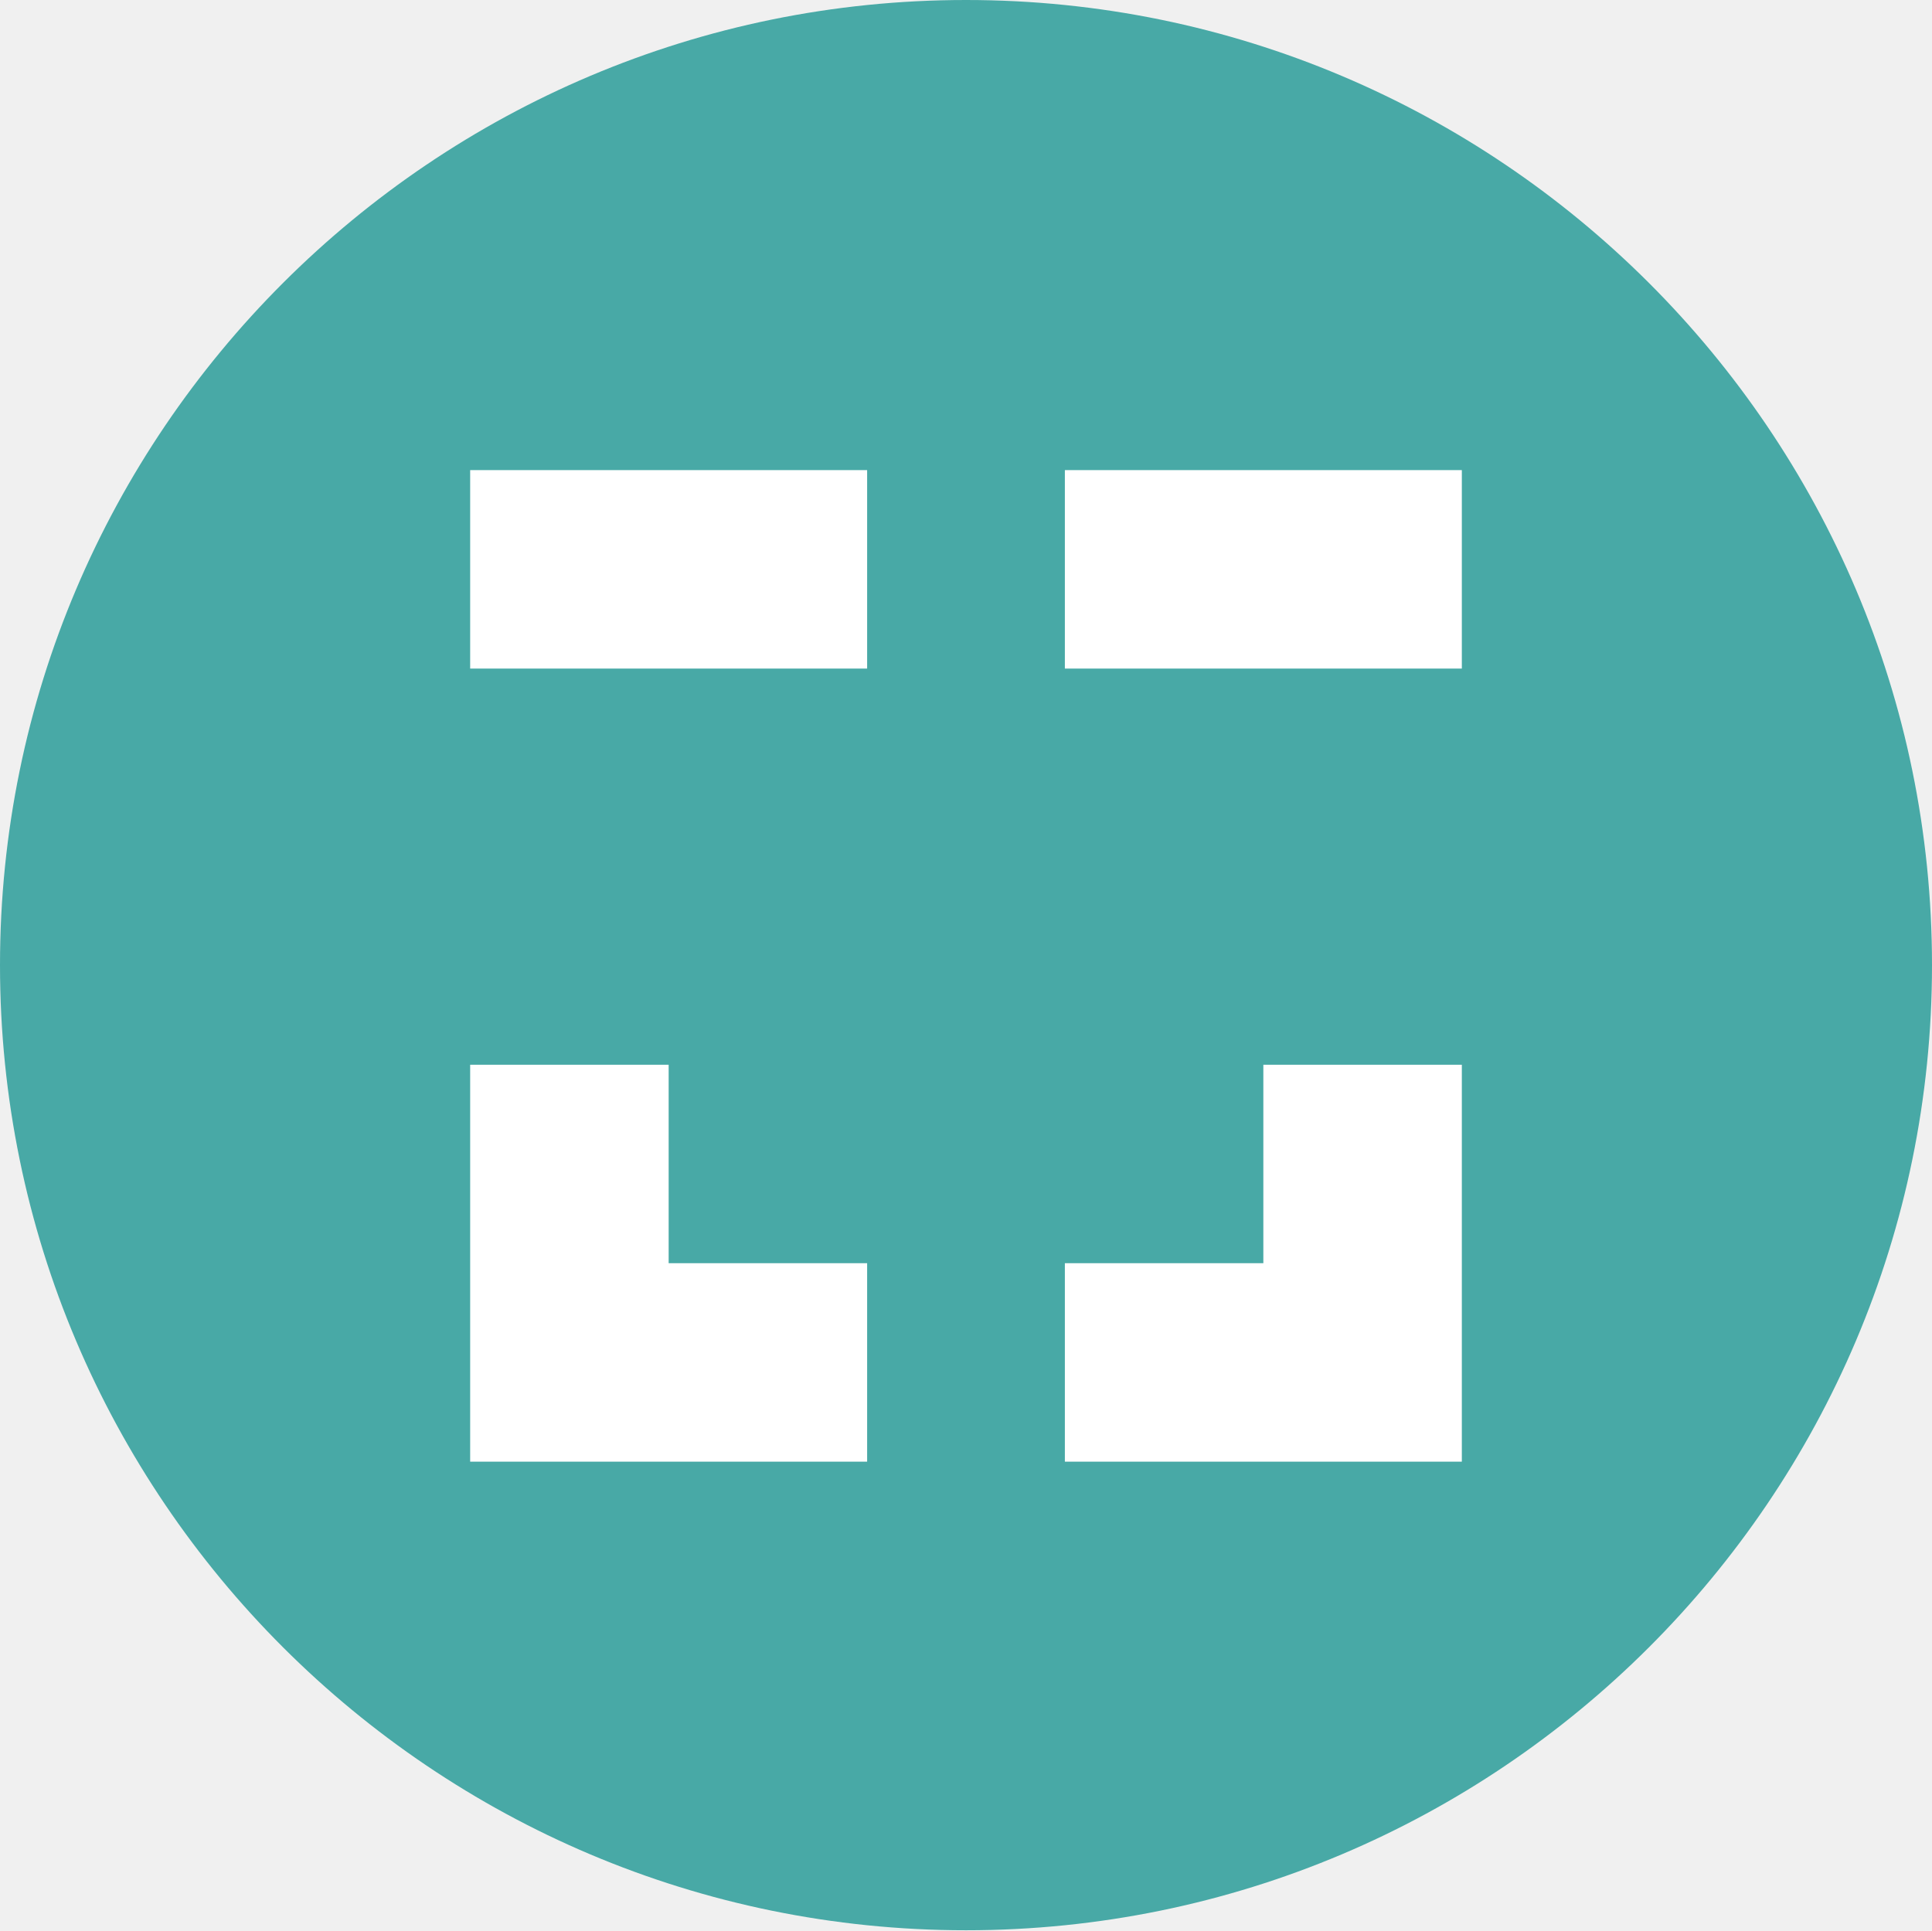
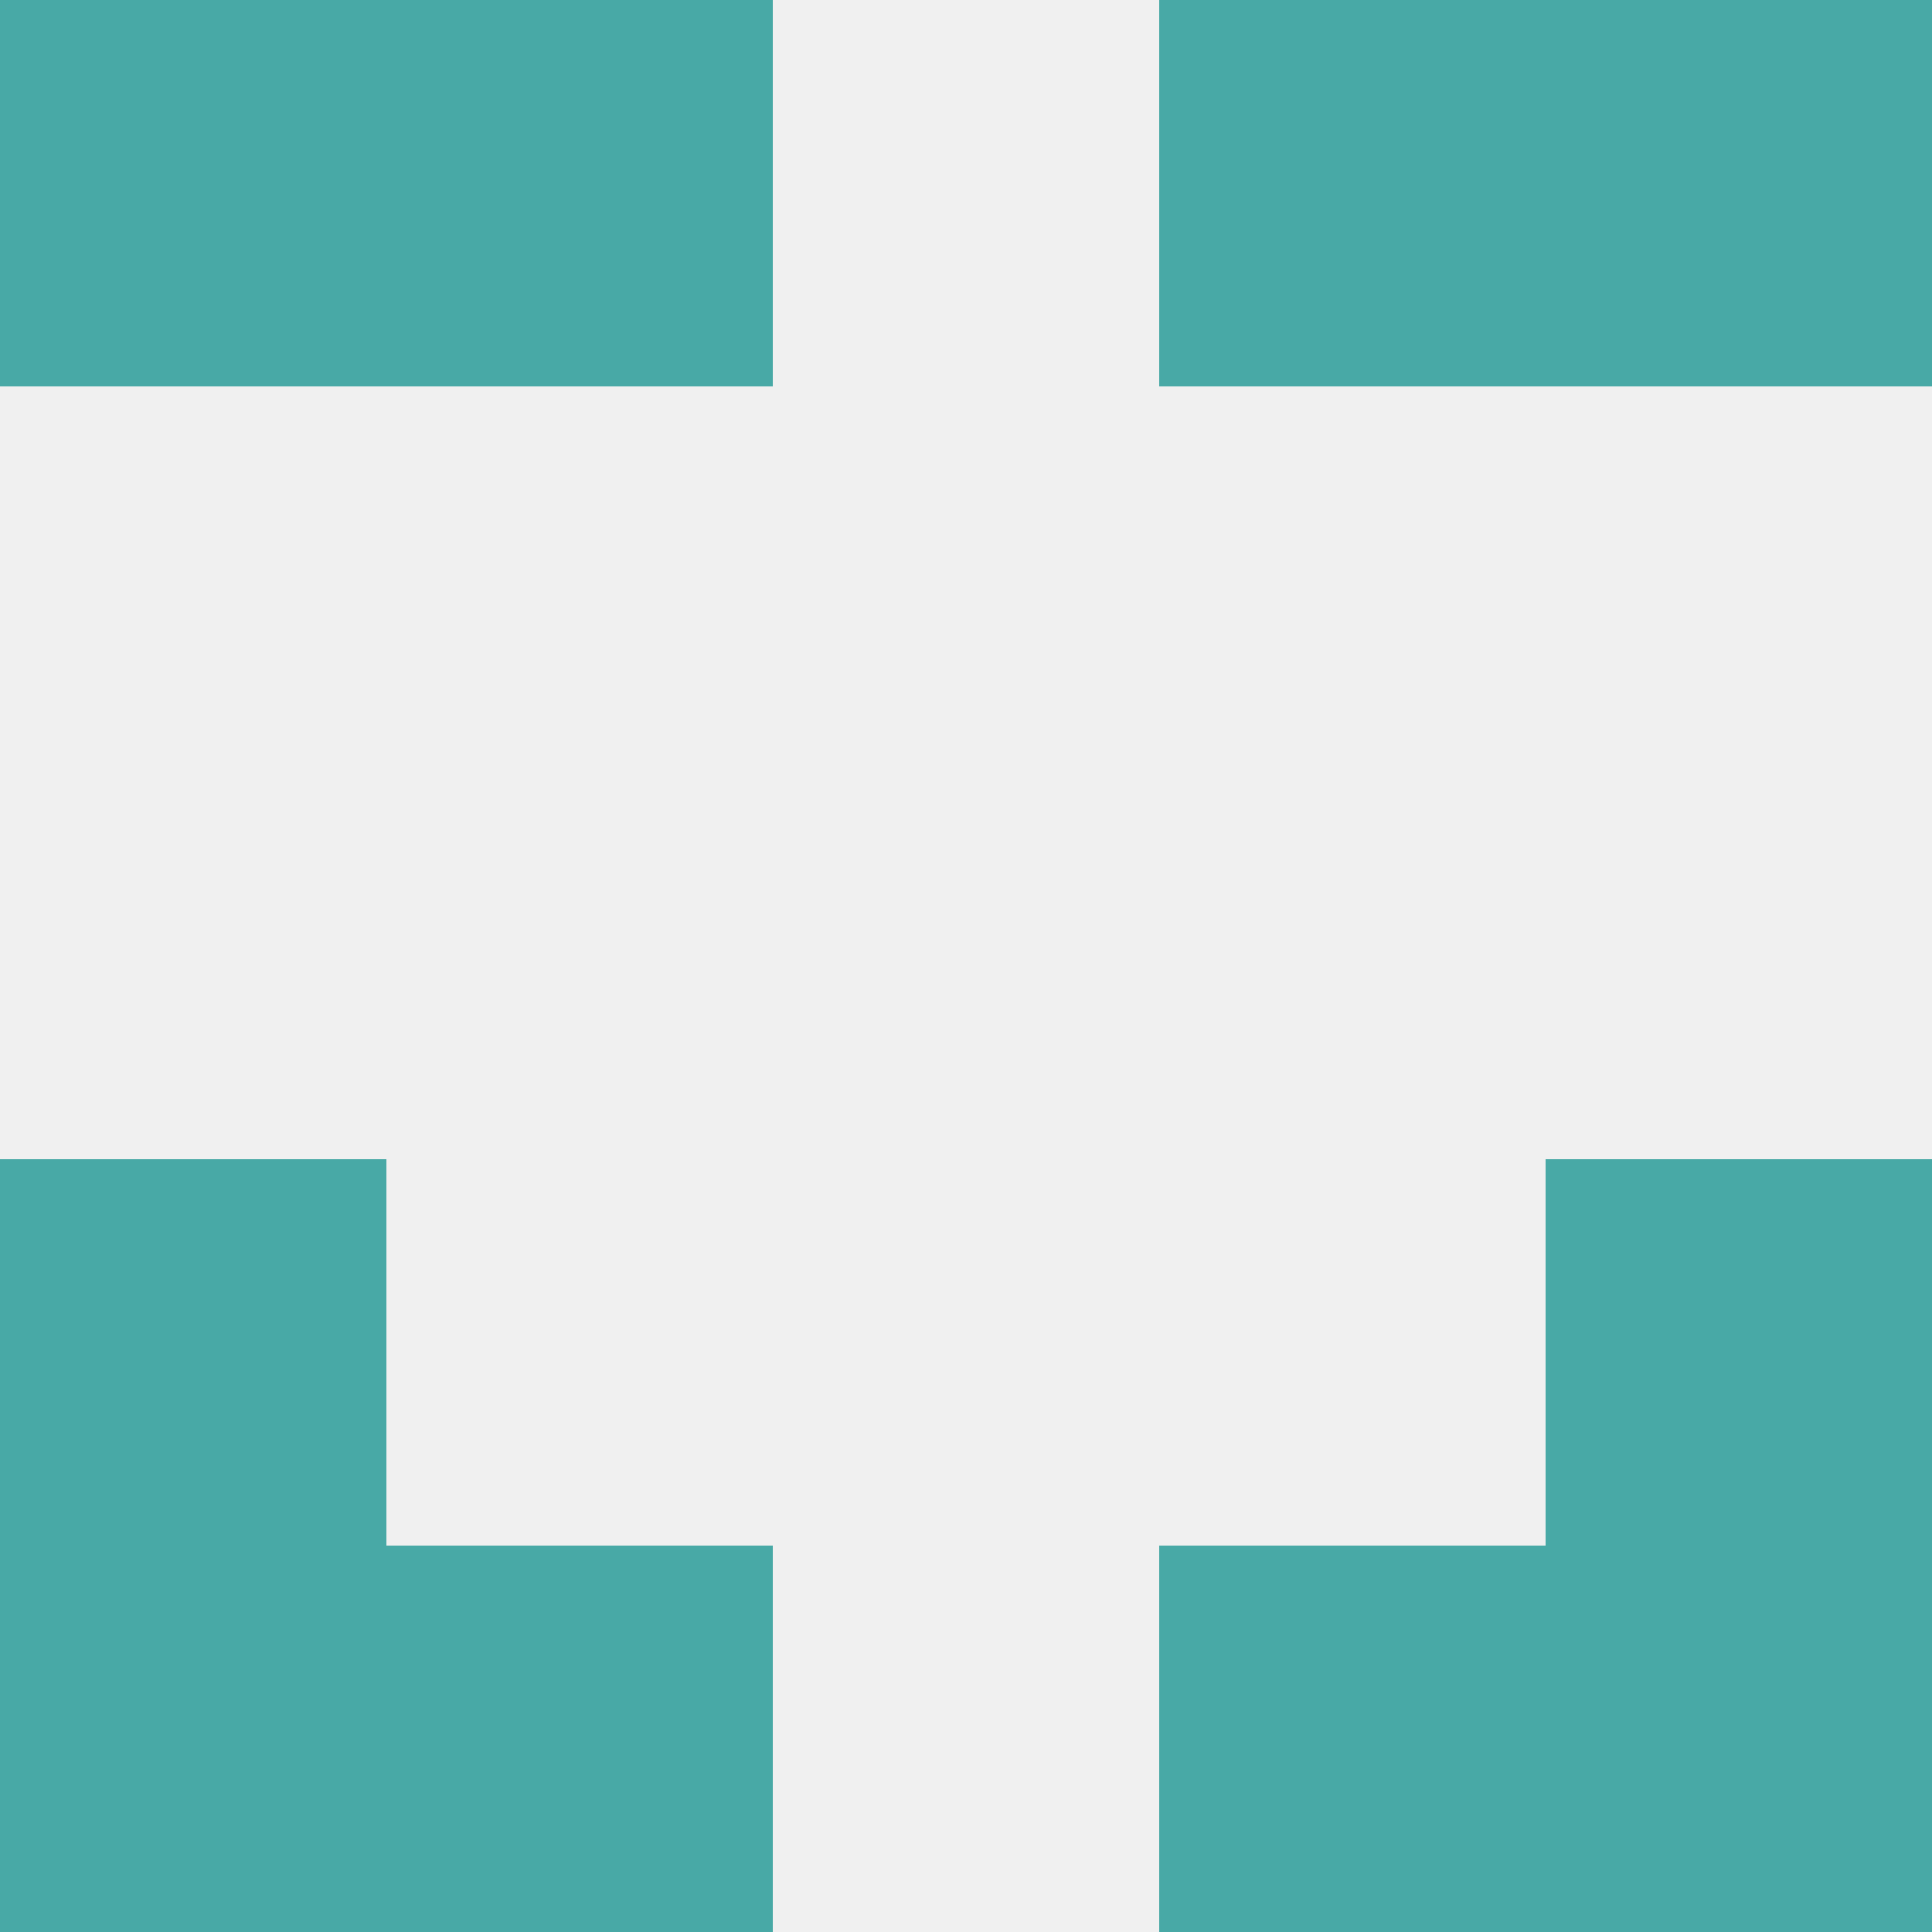
- <svg xmlns="http://www.w3.org/2000/svg" version="1.1" id="Layer_1" x="0px" y="0px" viewBox="0 0 256 255.8" style="enable-background:new 0 0 256 255.8;" xml:space="preserve">
-   <style type="text/css">
- 	.st0{fill-rule:evenodd;clip-rule:evenodd;fill:#48A9A6;}
- 	.st1{fill-rule:evenodd;clip-rule:evenodd;fill:#FFFFFF;}
- </style>
-   <g id="Page-1">
-     <g id="Artboard">
-       <g id="Group-6">
-         <path id="Fill-1" class="st0" d="M128,0c70.6,0,128,57.3,128,127.9s-57.4,127.9-128,127.9S0,198.5,0,127.9S57.4,0,128,0z" />
-         <polygon id="Fill-2" class="st1" points="62.3,88.6 114.9,88.6 114.9,62.3 62.3,62.3    " />
-         <polygon id="Fill-3" class="st1" points="141.1,88.6 193.7,88.6 193.7,62.3 141.1,62.3    " />
-         <polygon id="Fill-4" class="st1" points="193.7,141.1 167.4,141.1 167.4,167.4 141.1,167.4 141.1,193.7 193.7,193.7    " />
-         <polygon id="Fill-5" class="st1" points="114.9,193.7 114.9,167.4 88.6,167.4 88.6,141.1 62.3,141.1 62.3,193.7    " />
-       </g>
-     </g>
-   </g>
+ <svg xmlns="http://www.w3.org/2000/svg" width="215" height="215" viewBox="0 0 215 215" fill="none">
+   <rect width="86" height="43" fill="#48A9A6" />
+   <rect x="129" width="86" height="43" fill="#48A9A6" />
+   <rect y="129" width="43" height="86" fill="#48A9A6" />
+   <rect x="43" y="172" width="43" height="43" fill="#48A9A6" />
+   <rect x="129" y="172" width="43" height="43" fill="#48A9A6" />
+   <rect x="172" y="129" width="43" height="86" fill="#48A9A6" />
</svg>
